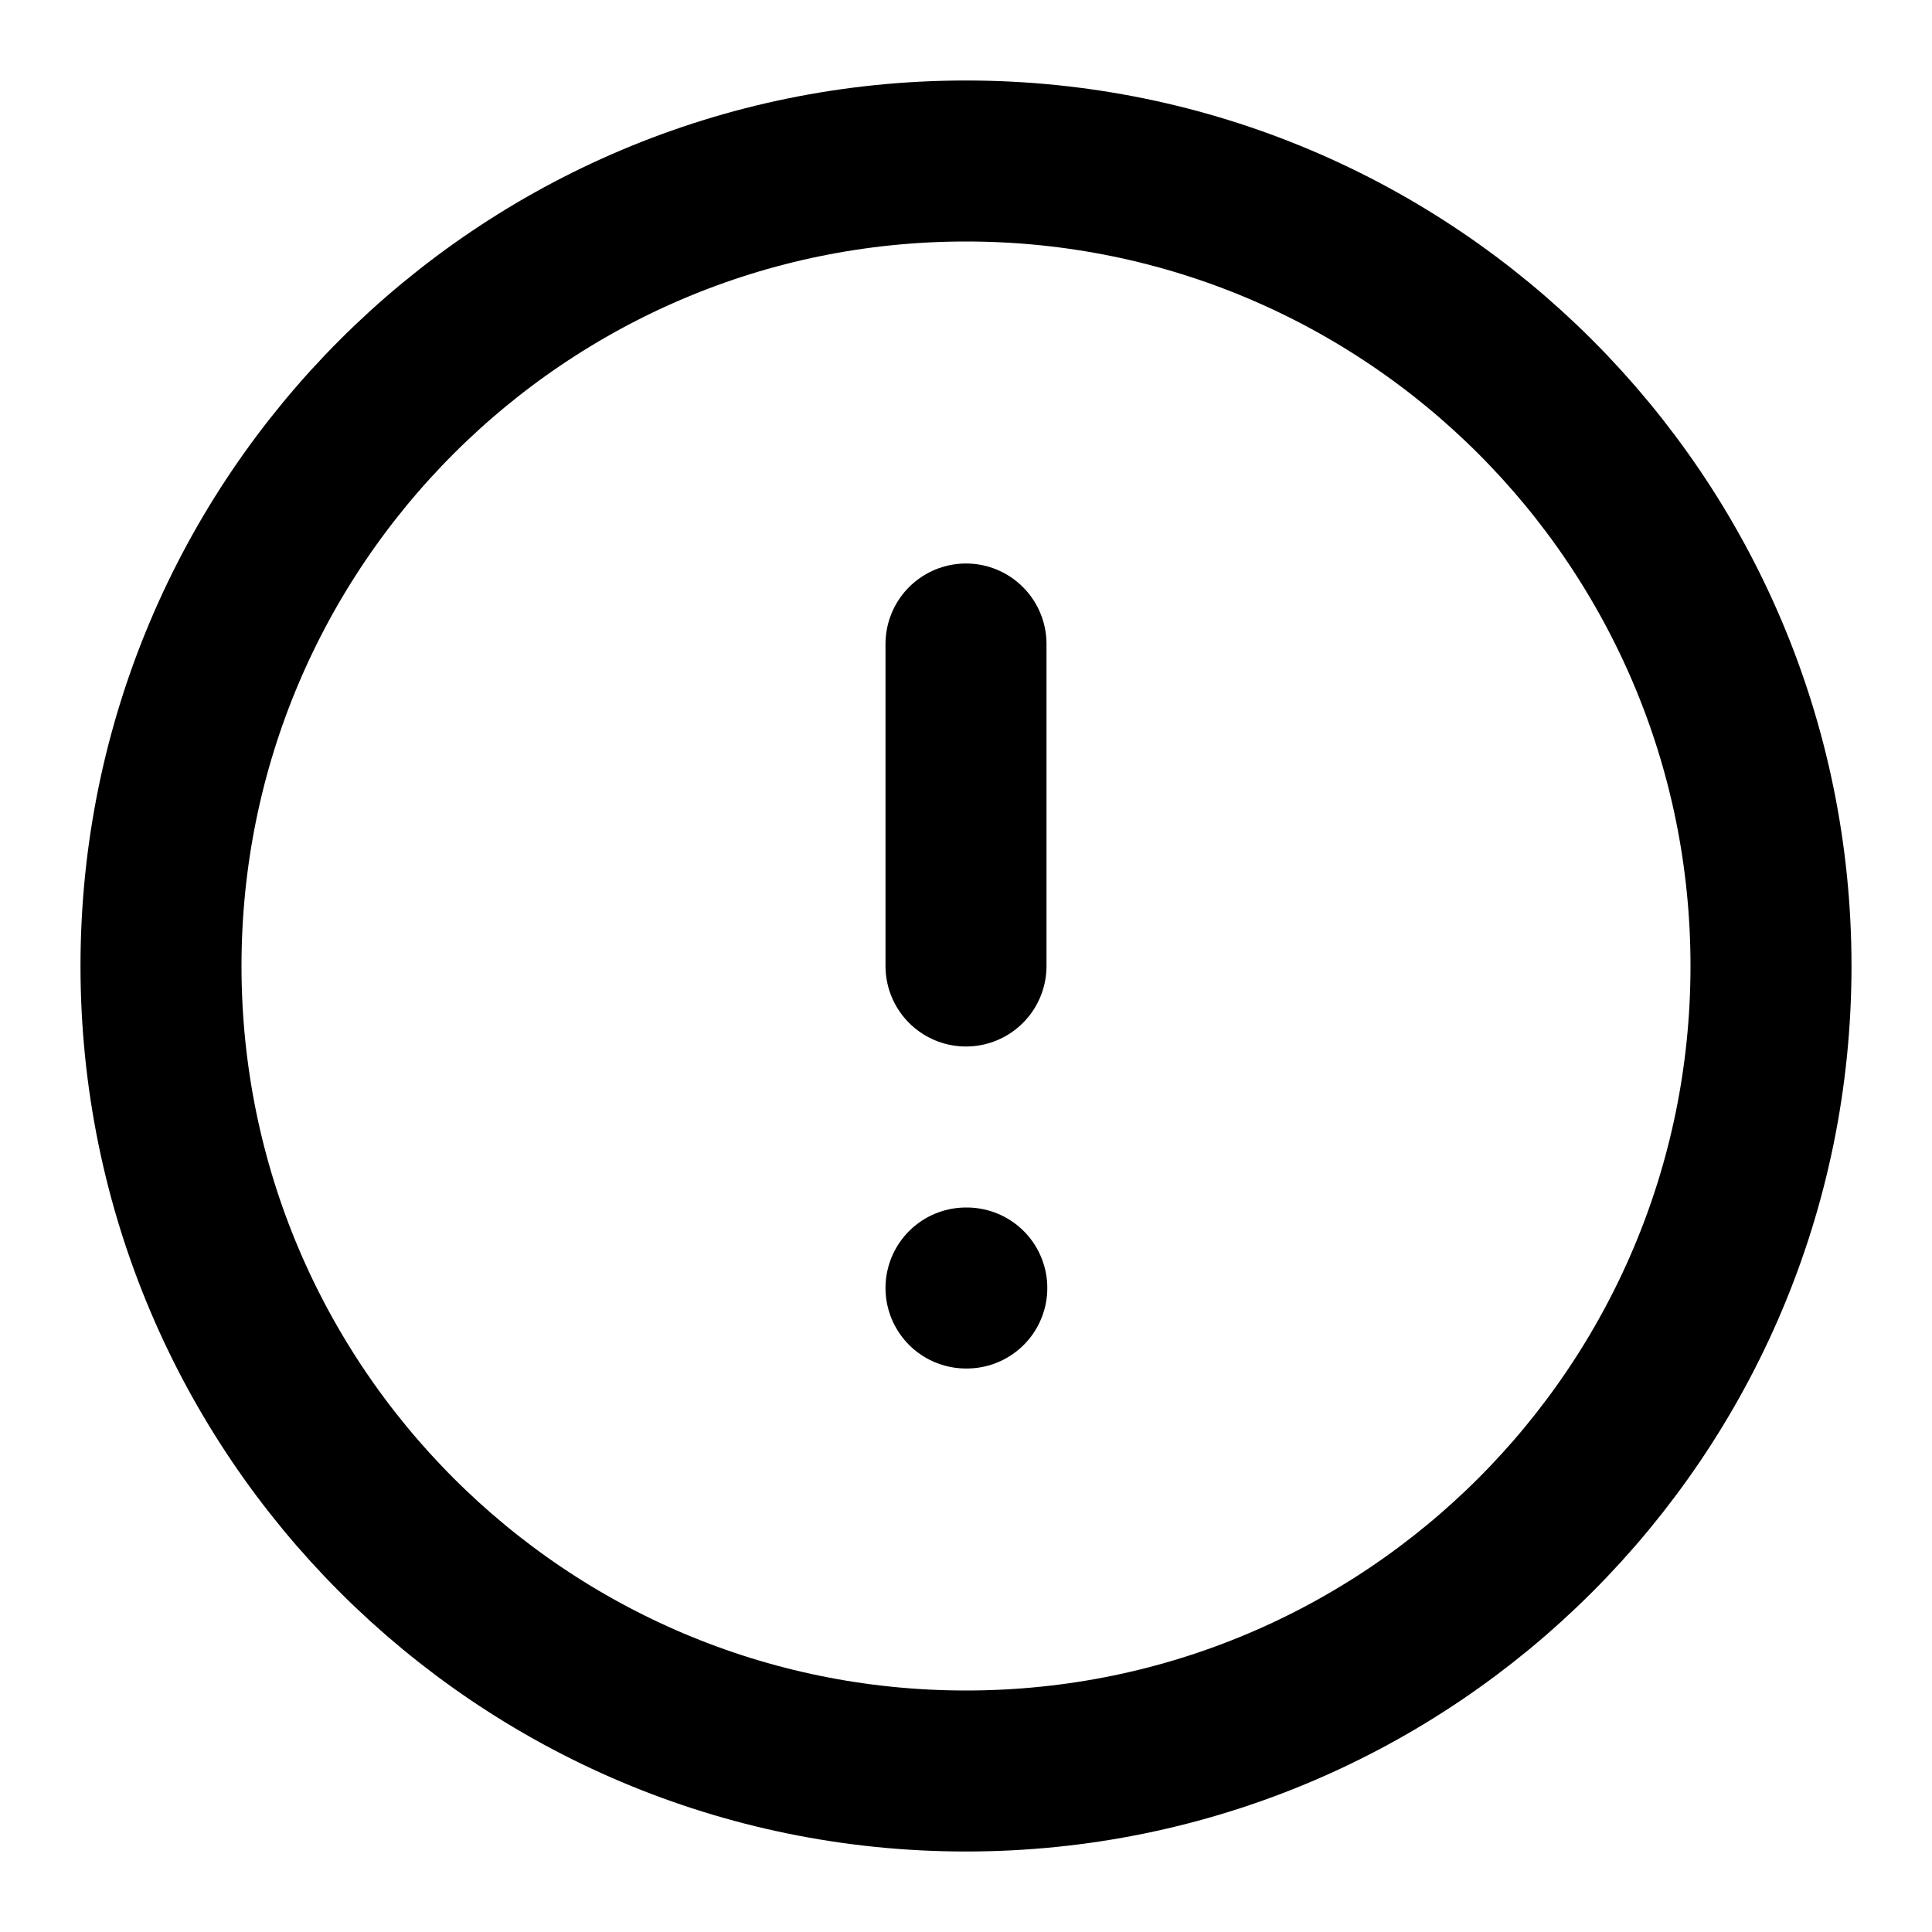
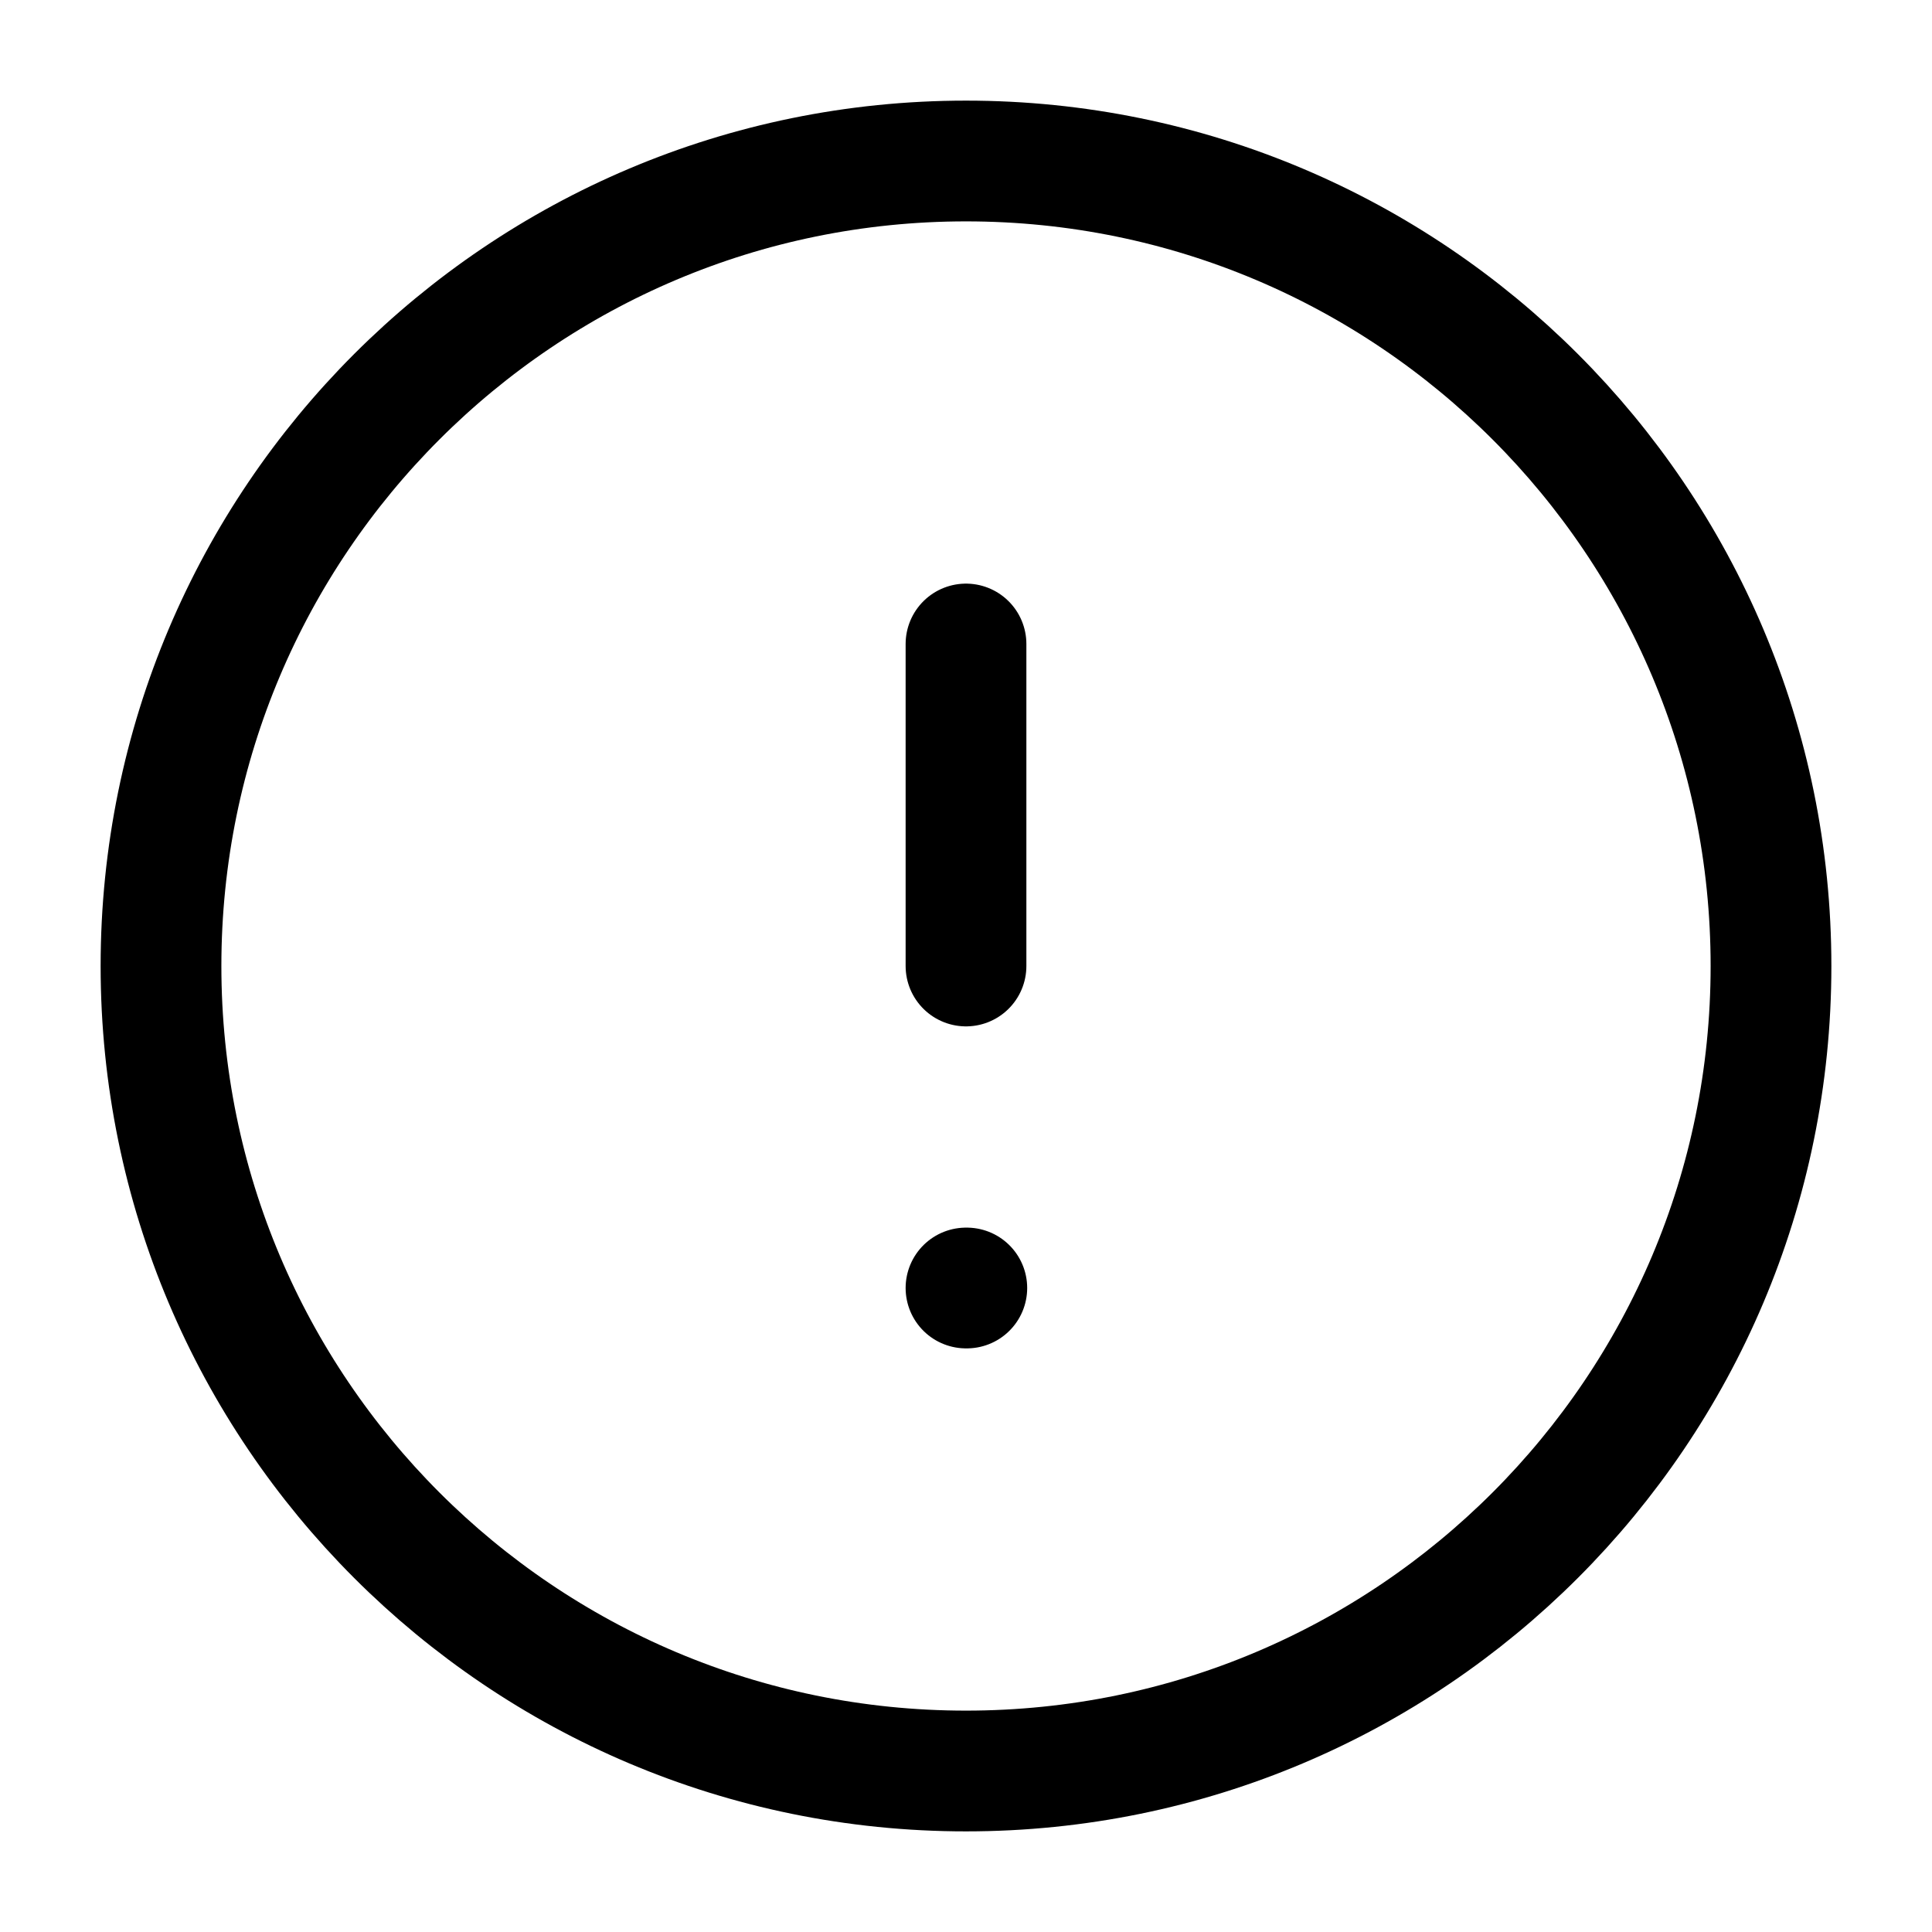
- <svg xmlns="http://www.w3.org/2000/svg" width="24" height="24" viewBox="0 0 24 24" fill="none">
-   <path d="M12 8V12M12 16H12.01M22 12C22 17.523 17.523 22 12 22C6.477 22 2 17.523 2 12C2 6.477 6.477 2 12 2C17.523 2 22 6.477 22 12Z" stroke="currentColor" stroke-width="2" stroke-linecap="round" stroke-linejoin="round" />
+ <svg xmlns="http://www.w3.org/2000/svg" width="24" height="24" viewBox="0 0 24 24" stroke-width="1.5" fill="none">
+   <path d="M12 8V12M12 16H12.01M22 12C22 17.523 17.523 22 12 22C6.477 22 2 17.523 2 12C2 6.477 6.477 2 12 2C17.523 2 22 6.477 22 12Z" stroke="currentColor" stroke-width="inherit" stroke-linecap="round" stroke-linejoin="round" />
</svg>
